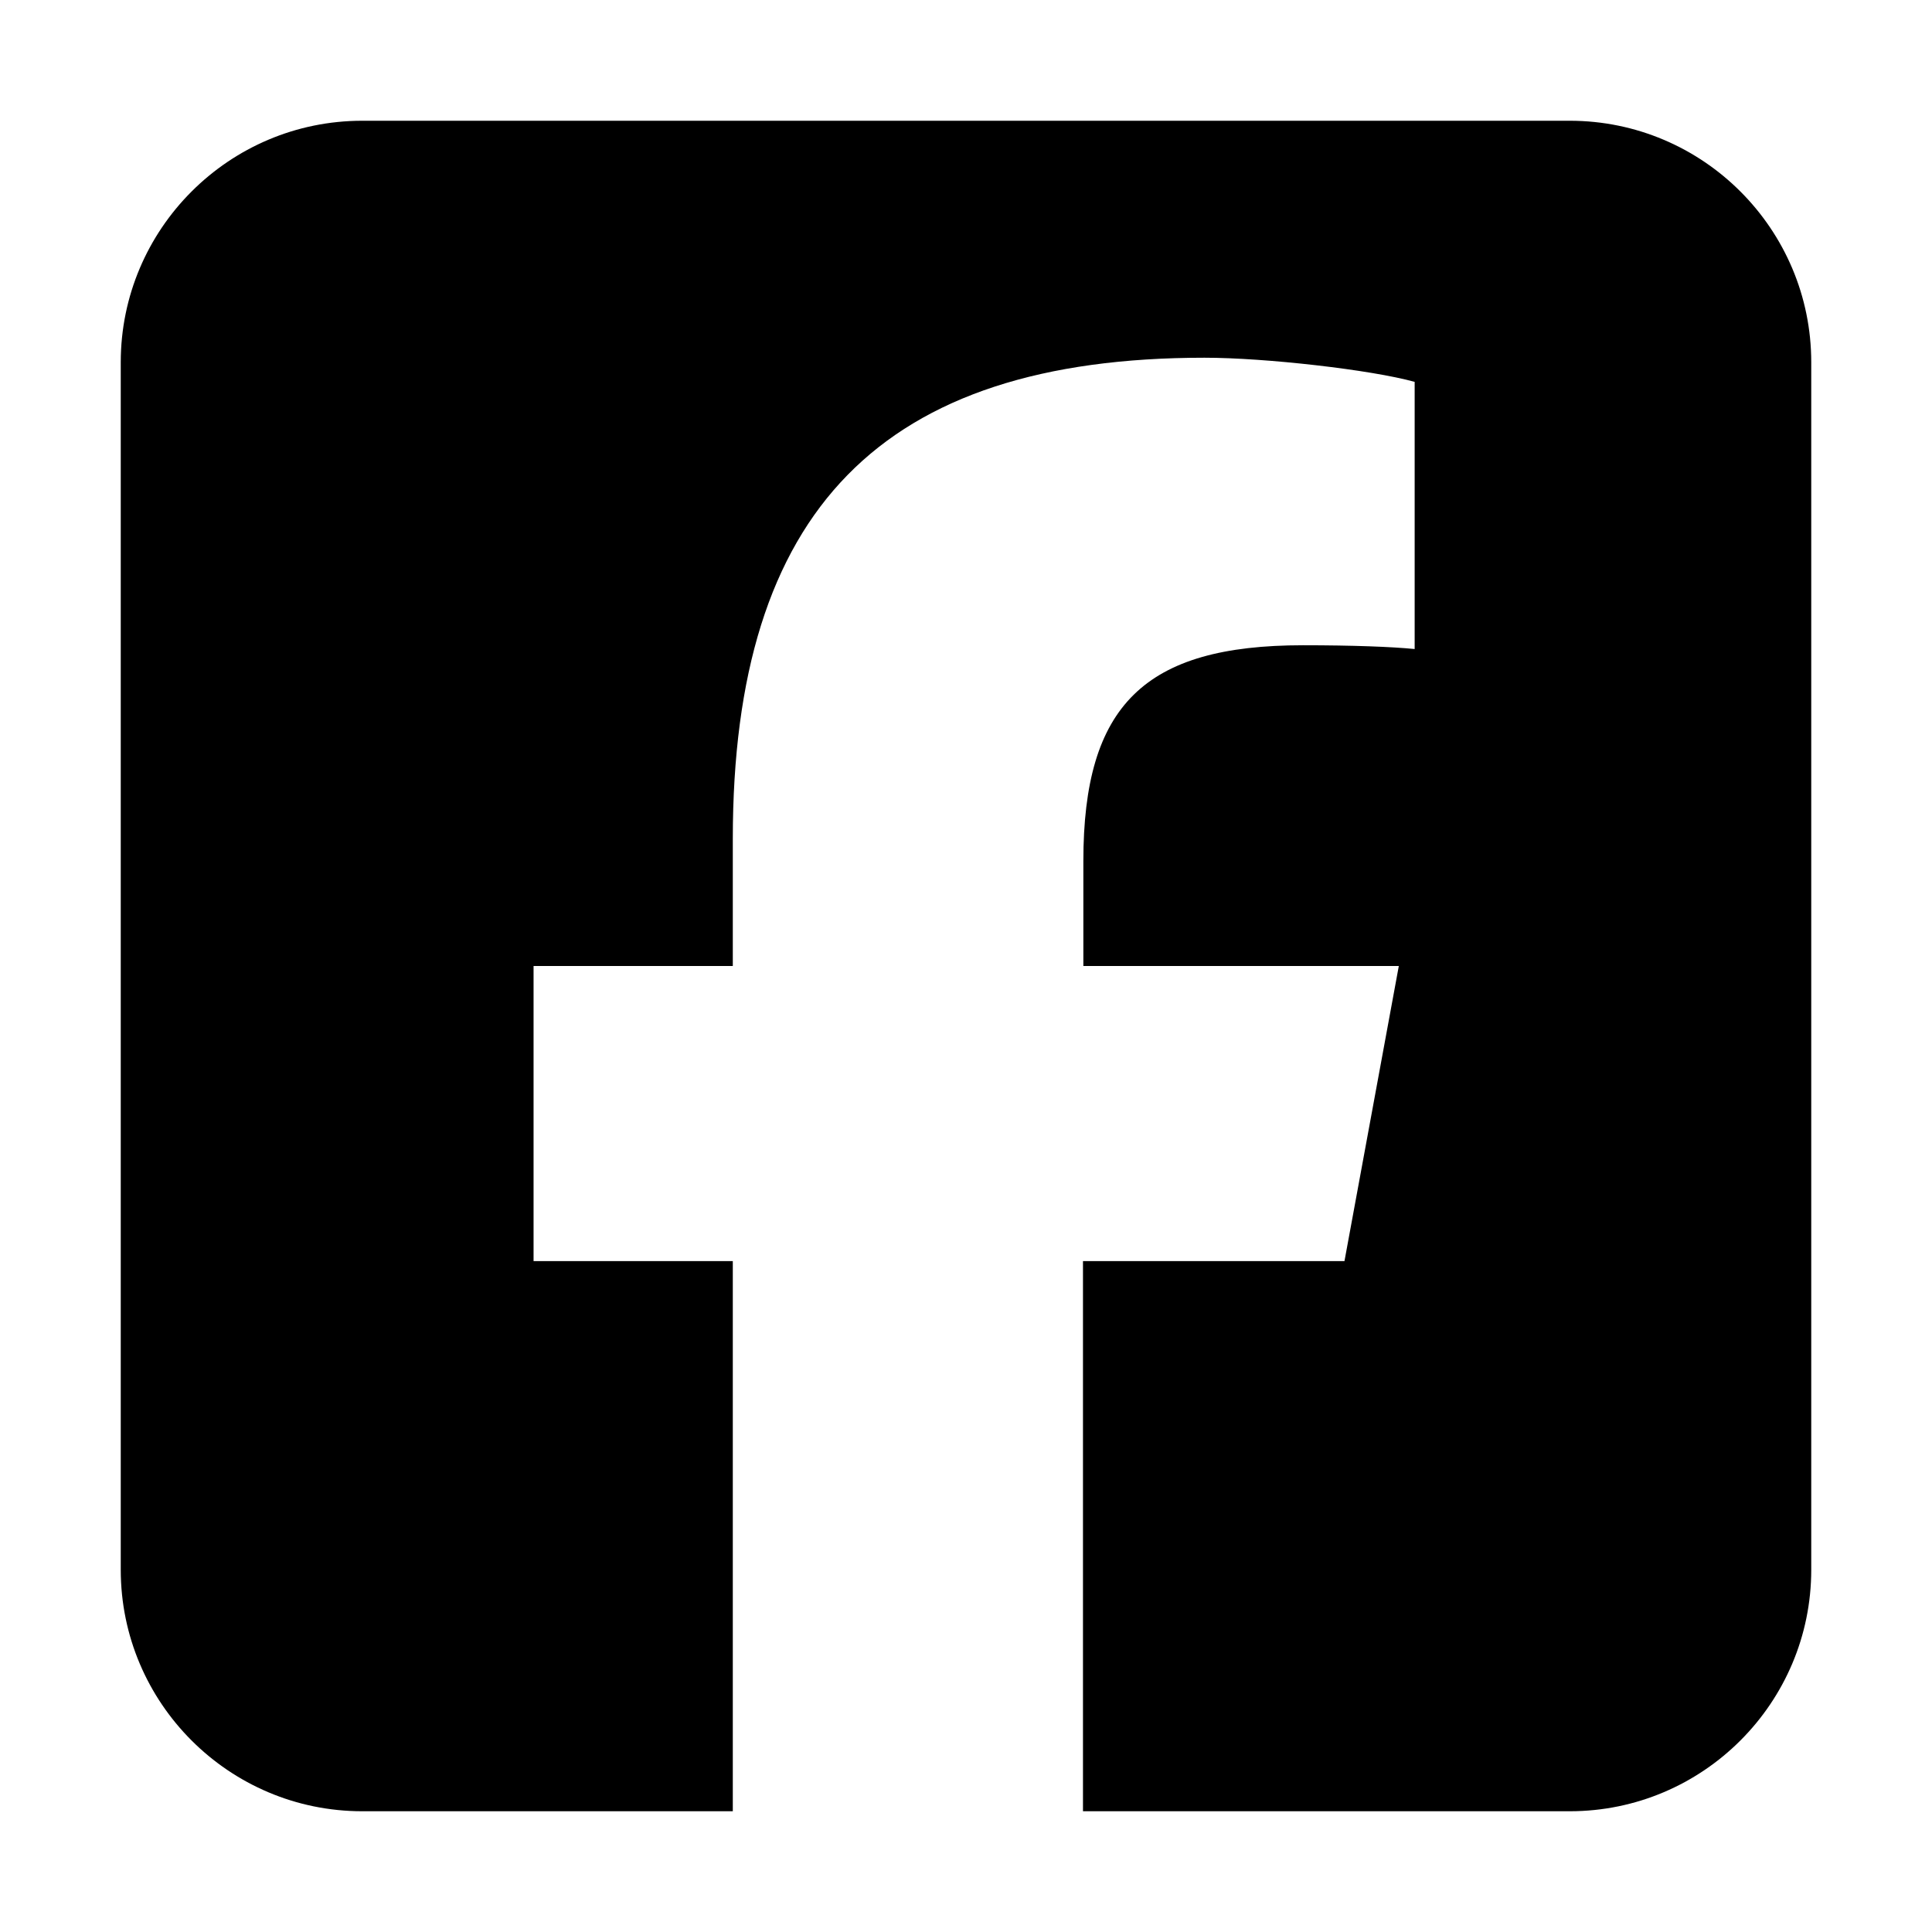
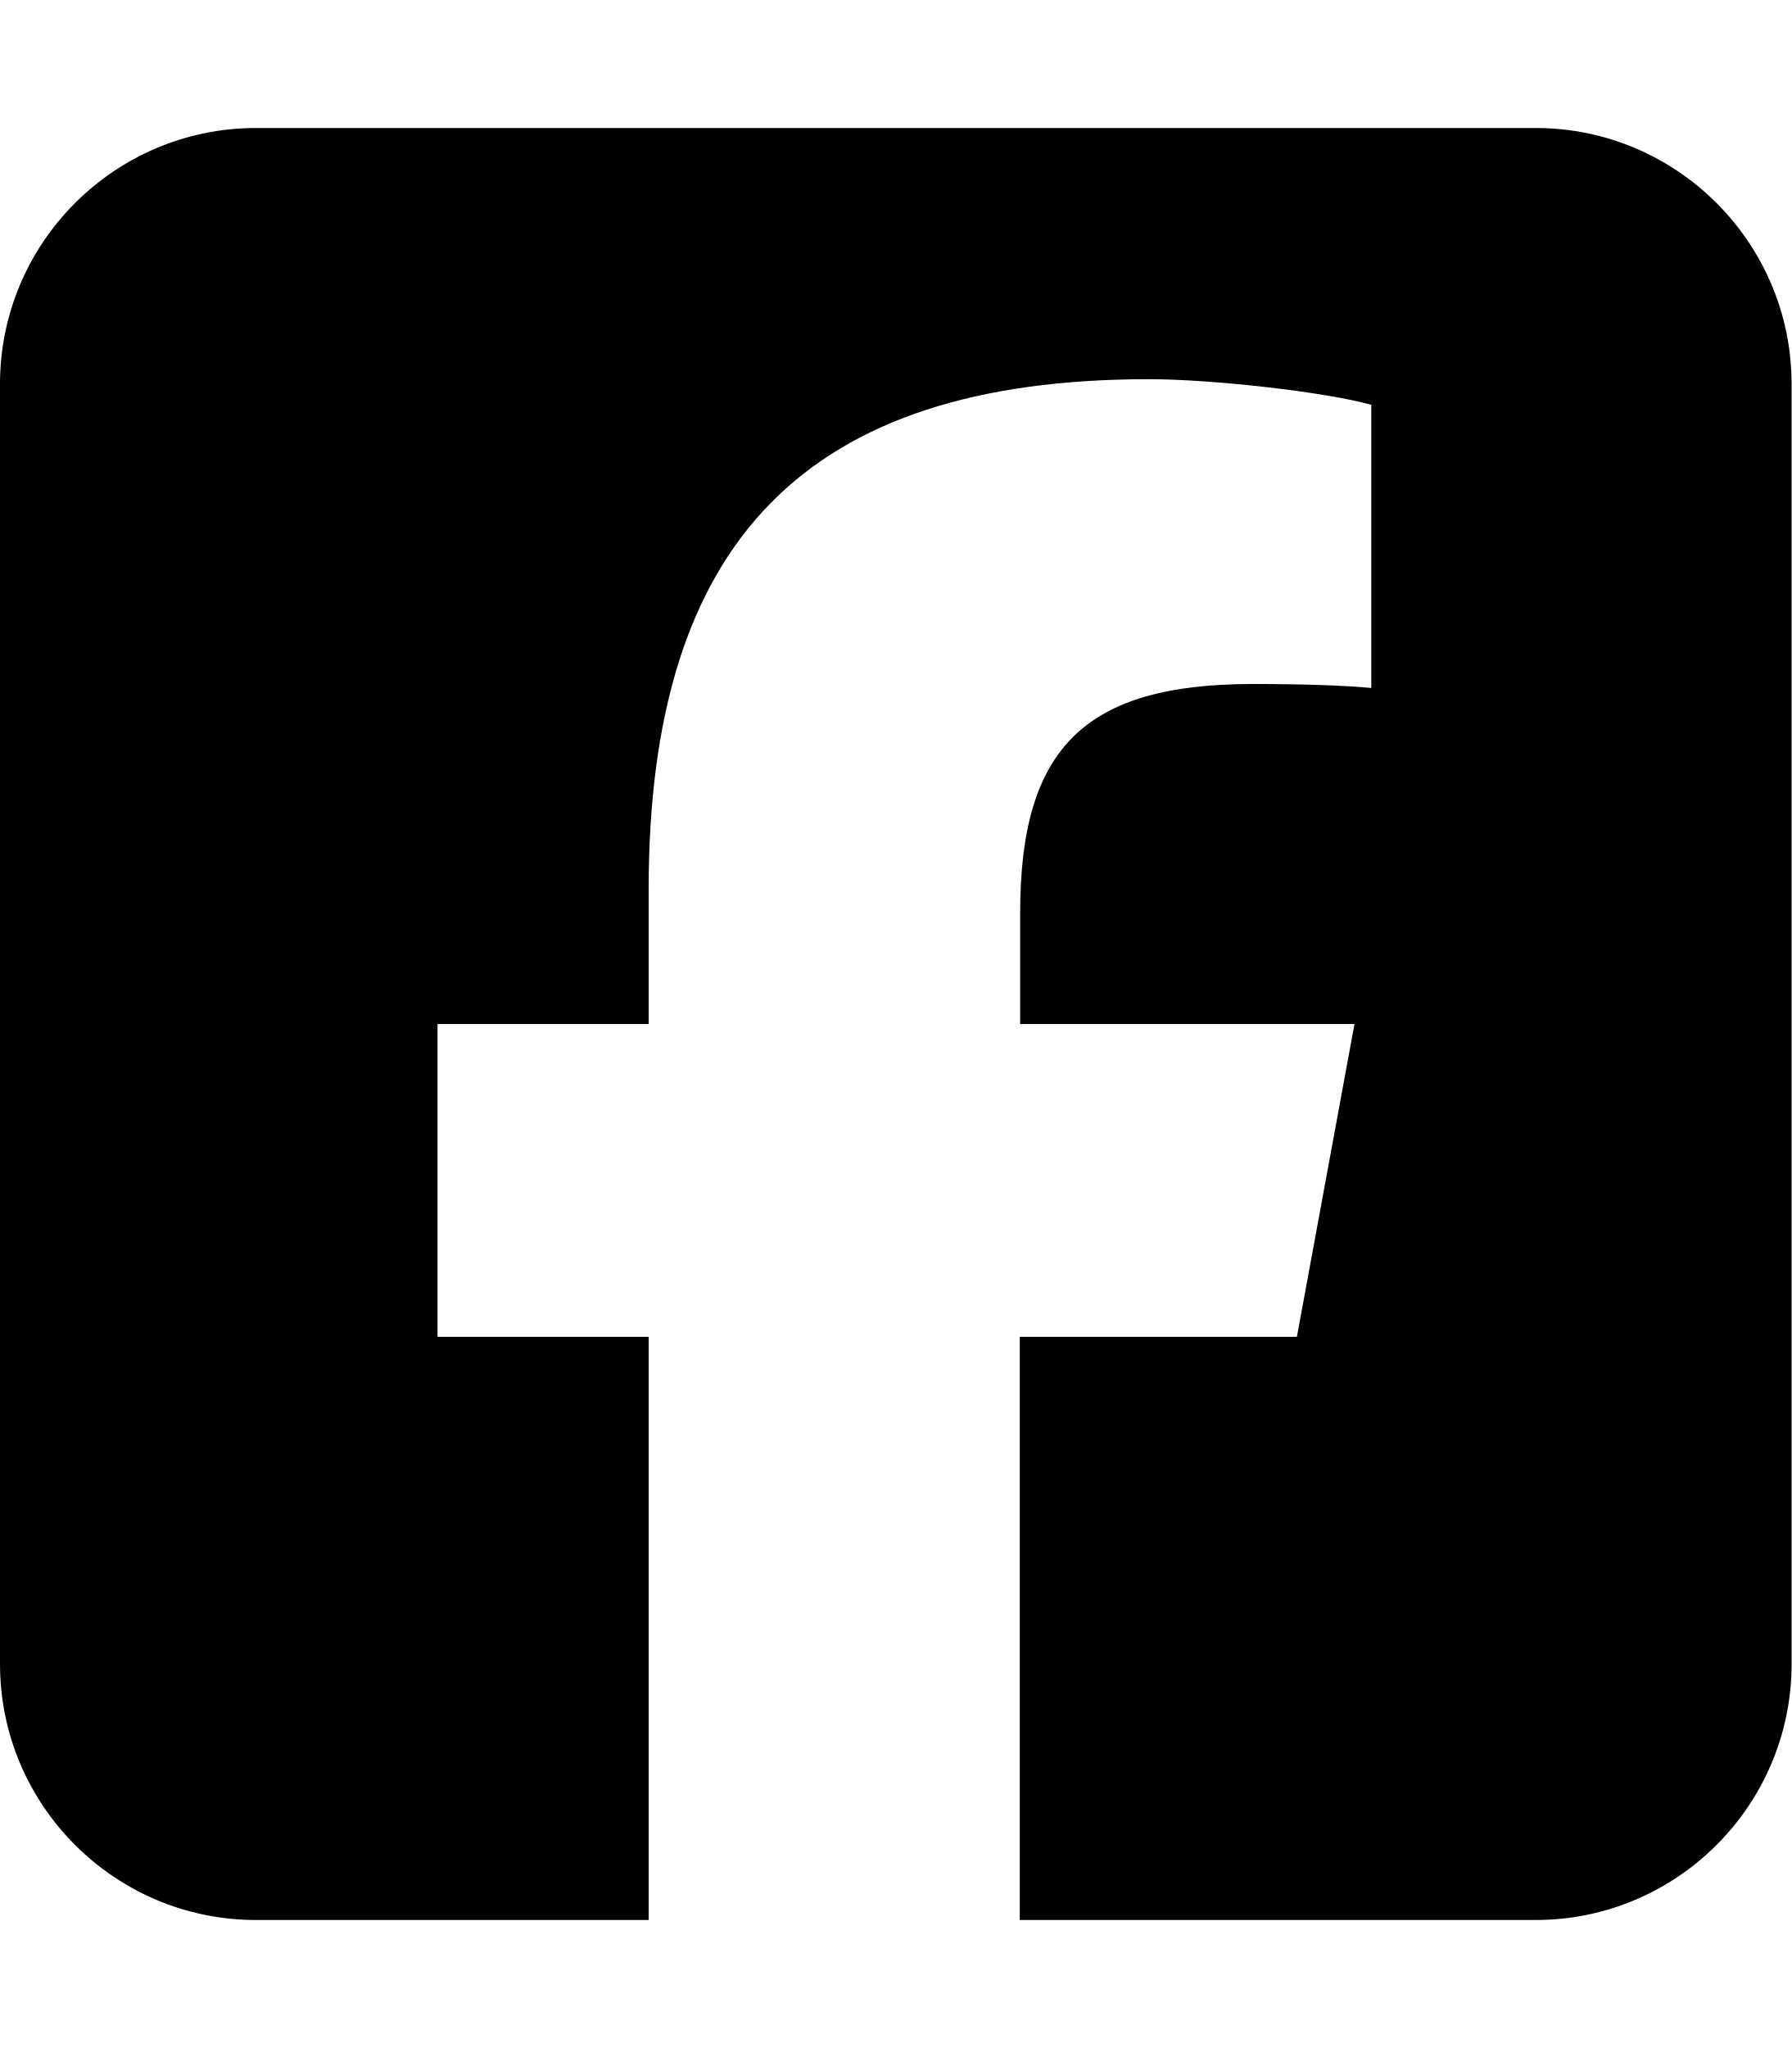
- <svg xmlns="http://www.w3.org/2000/svg" viewBox="0 0 448 512" width="32px" height="32px">
+ <svg xmlns="http://www.w3.org/2000/svg" viewBox="0 0 448 512">
  <path d="M64 32C28.7 32 0 60.7 0 96V416c0 35.3 28.7 64 64 64h98.2V334.2H109.4V256h52.8V222.3c0-87.1 39.4-127.5 125-127.5c16.2 0 44.2 3.2 55.7 6.4V172c-6-.6-16.5-1-29.6-1c-42 0-58.2 15.9-58.2 57.2V256h83.6l-14.4 78.2H255V480H384c35.3 0 64-28.7 64-64V96c0-35.3-28.7-64-64-64H64z" />
</svg>
